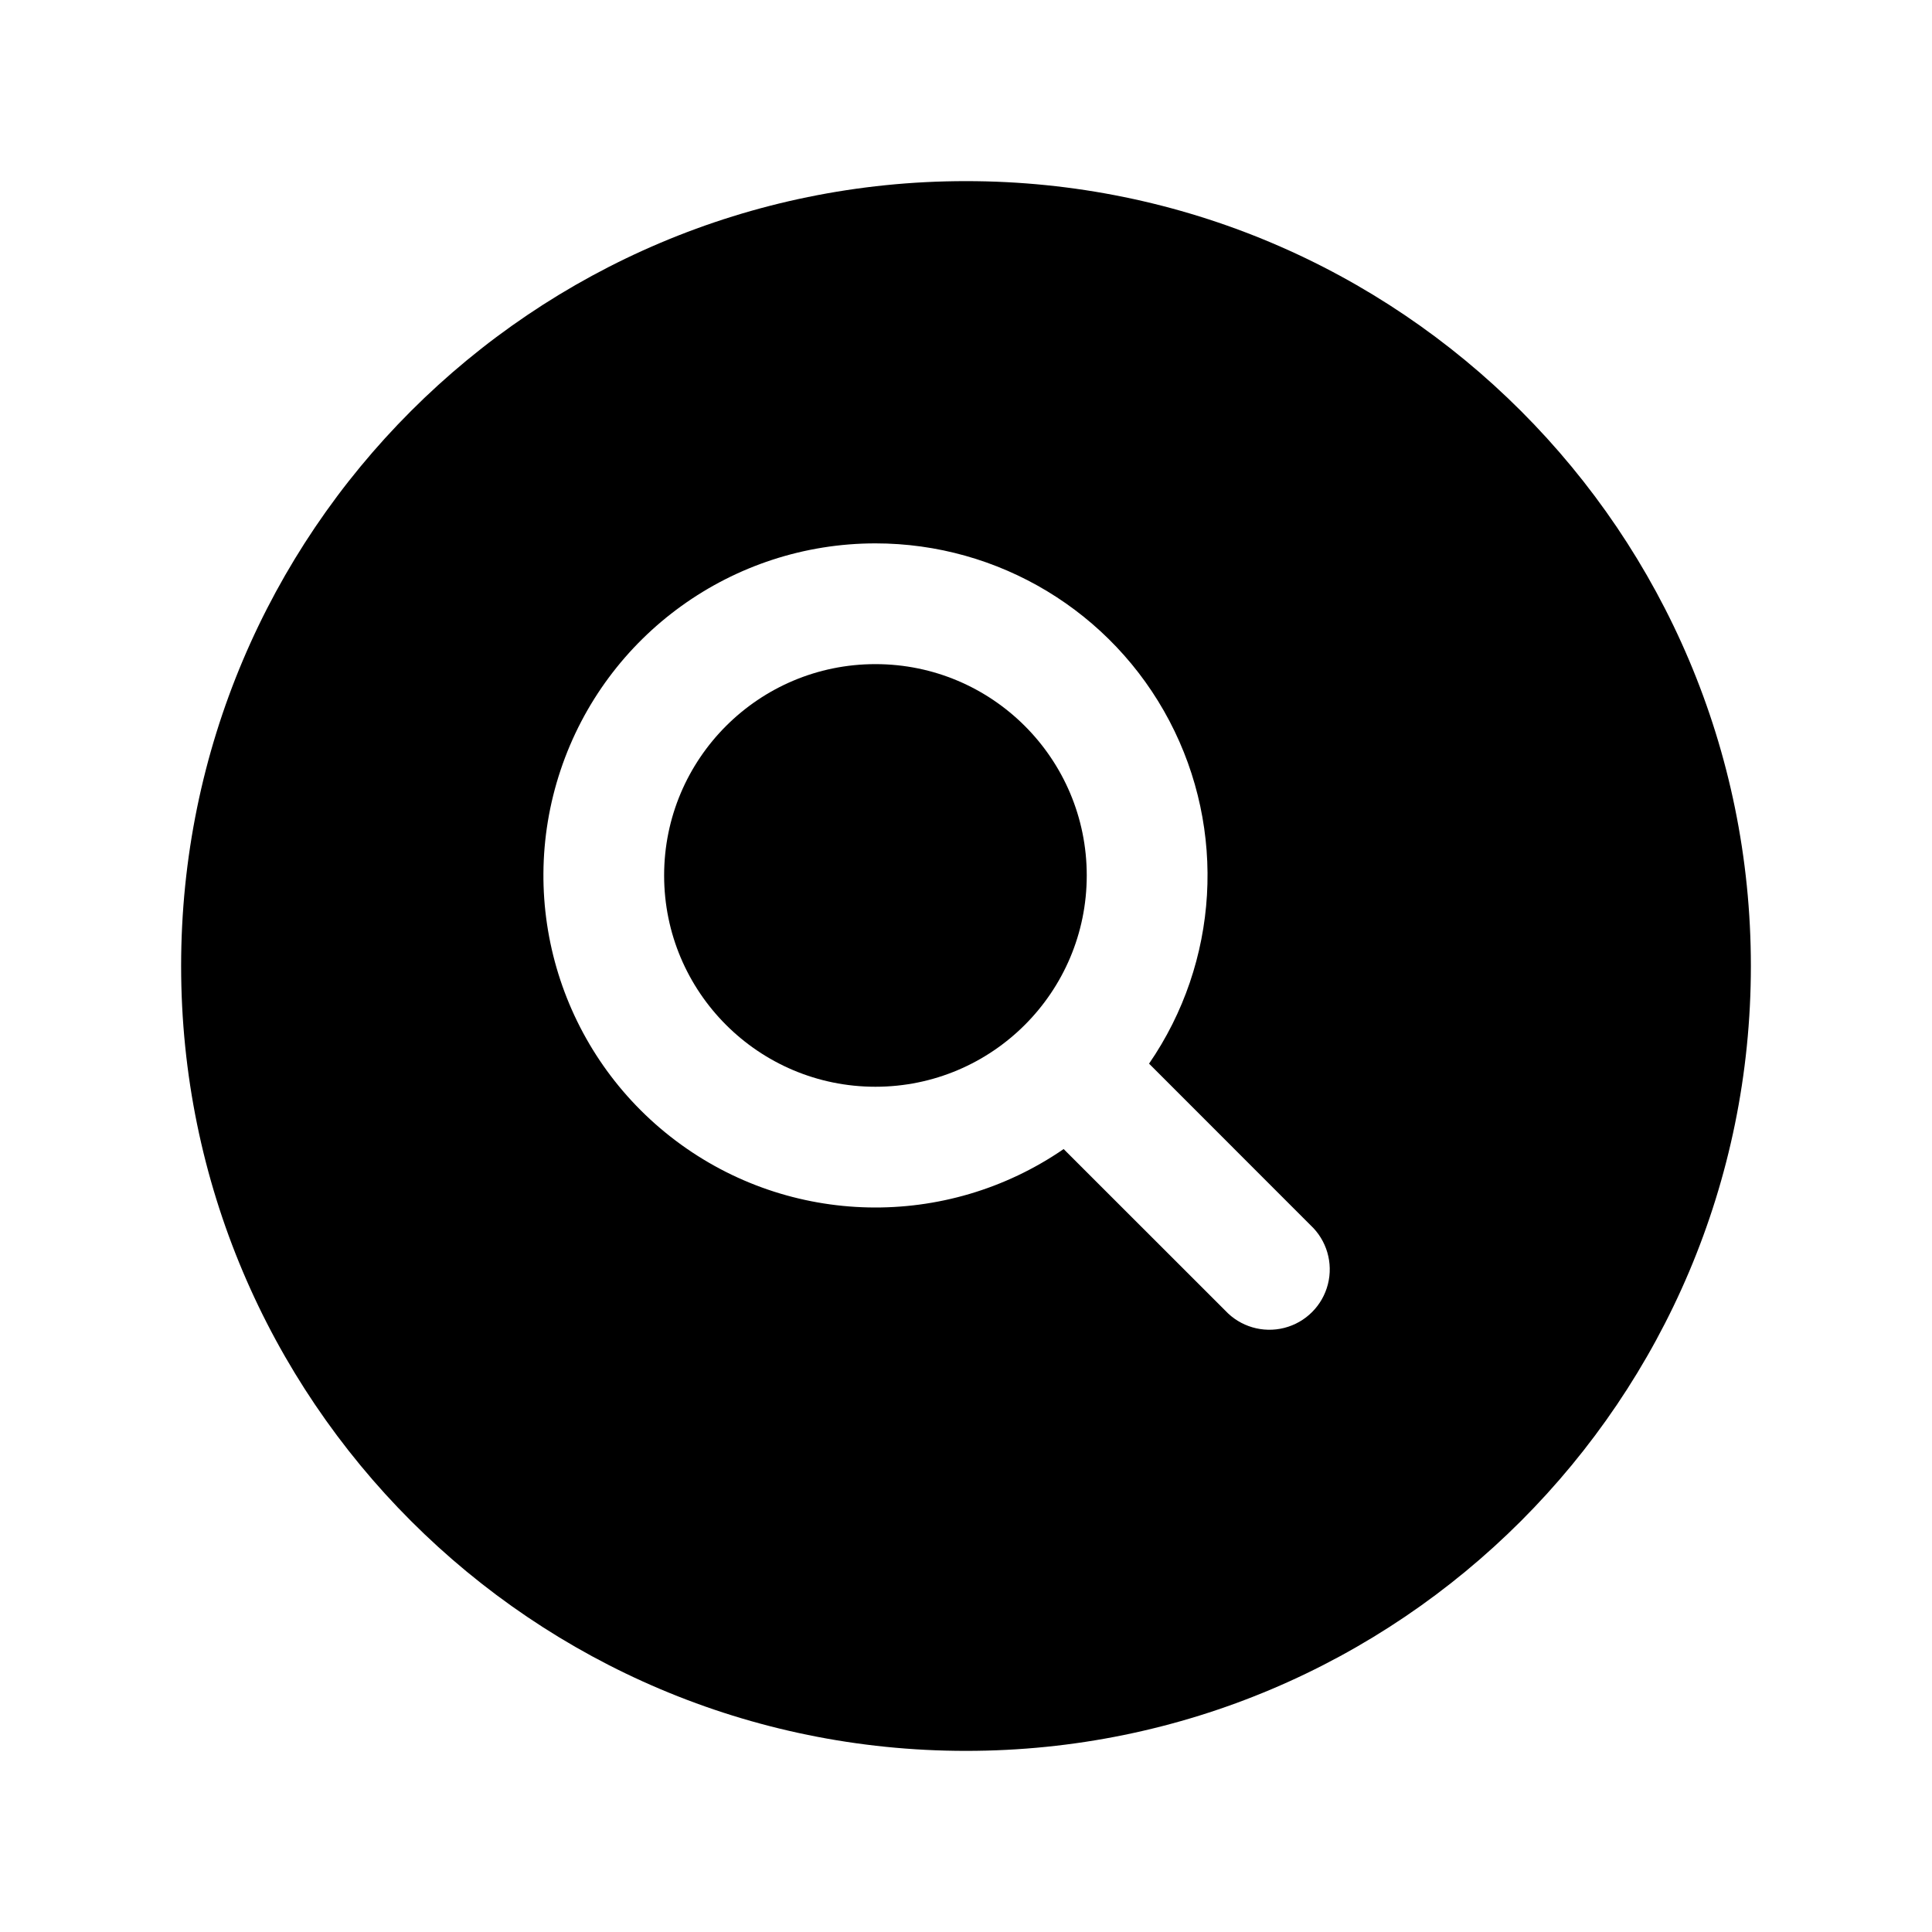
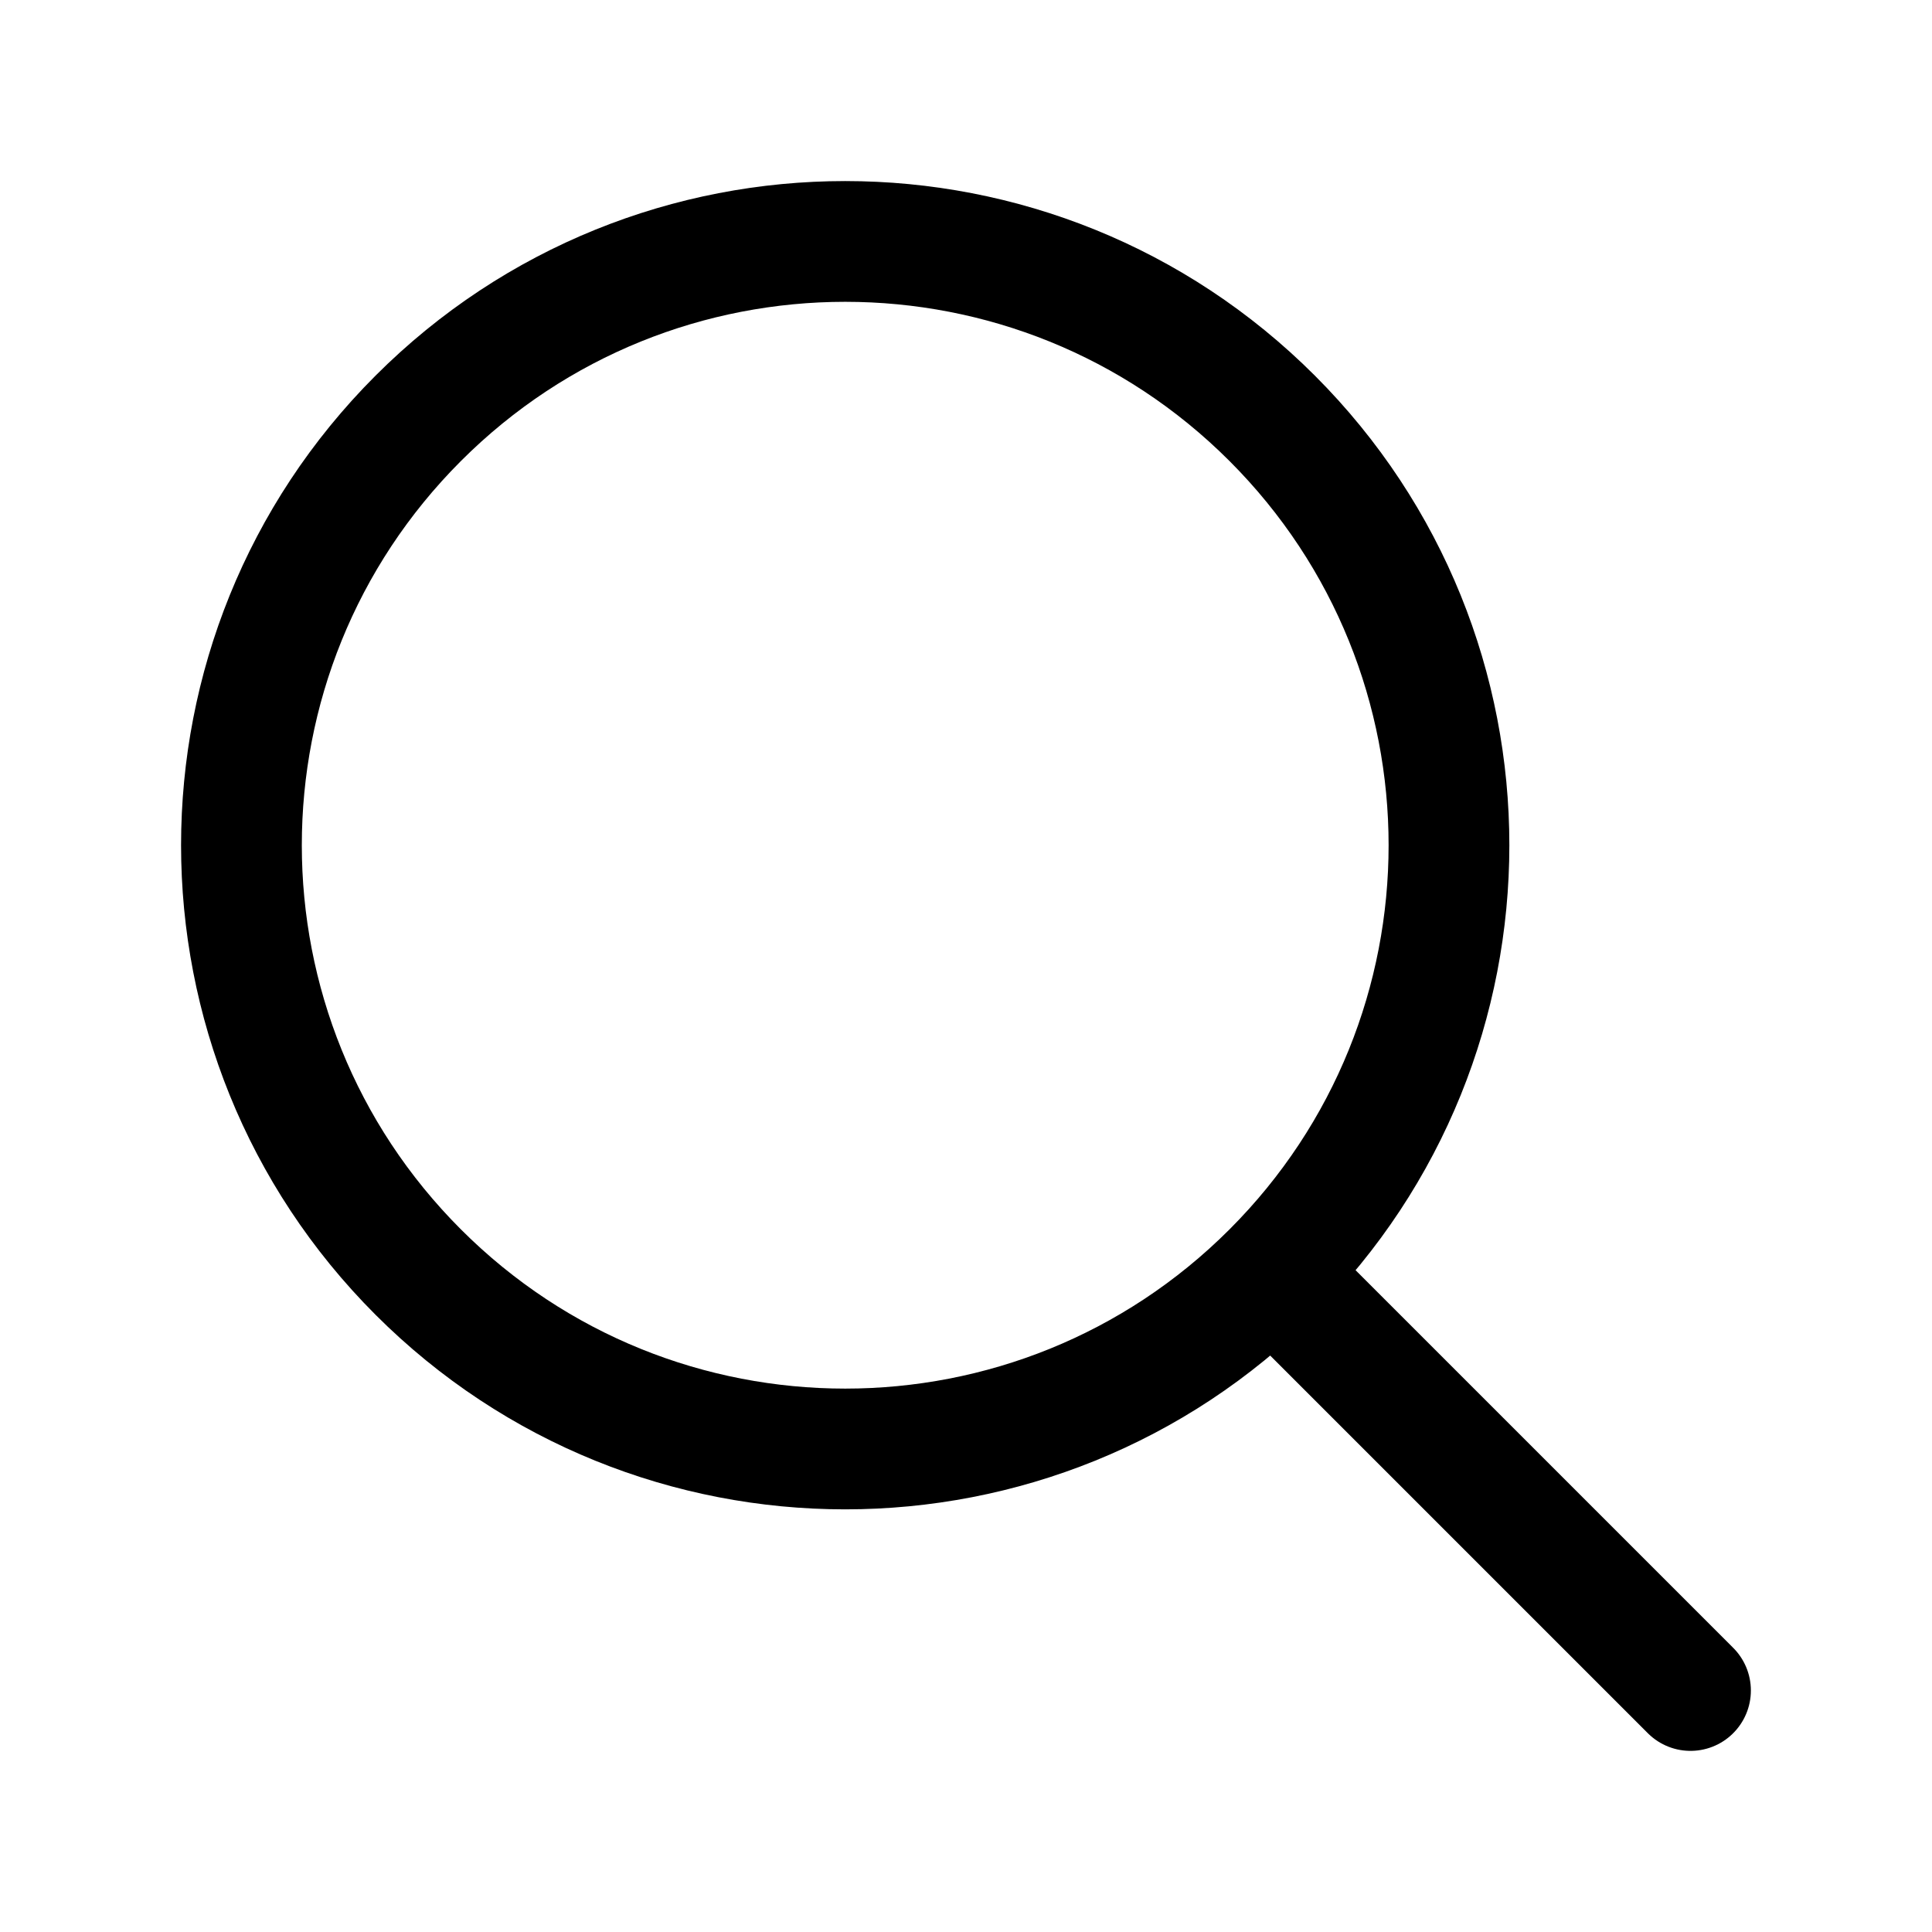
- <svg xmlns="http://www.w3.org/2000/svg" viewBox="0 0 24 24" fill="currentColor" class="size-6">
-   <path d="M8.25 10.875a2.625 2.625 0 1 1 5.25 0 2.625 2.625 0 0 1-5.25 0Z" />
-   <path fill-rule="evenodd" d="M12 2.25c-5.385 0-9.75 4.365-9.75 9.75s4.365 9.75 9.75 9.75 9.75-4.365 9.75-9.75S17.385 2.25 12 2.25Zm-1.125 4.5a4.125 4.125 0 1 0 2.338 7.524l2.007 2.006a.75.75 0 1 0 1.06-1.06l-2.006-2.007a4.125 4.125 0 0 0-3.399-6.463Z" clip-rule="evenodd" />
+ <svg xmlns="http://www.w3.org/2000/svg" fill="none" viewBox="0 0 24 24" stroke-width="1.5" stroke="currentColor" class="size-6">
+   <path stroke-linecap="round" stroke-linejoin="round" d="m21 21-5.197-5.197m0 0A7.5 7.5 0 1 0 5.196 5.196a7.5 7.5 0 0 0 10.607 10.607Z" />
</svg>
